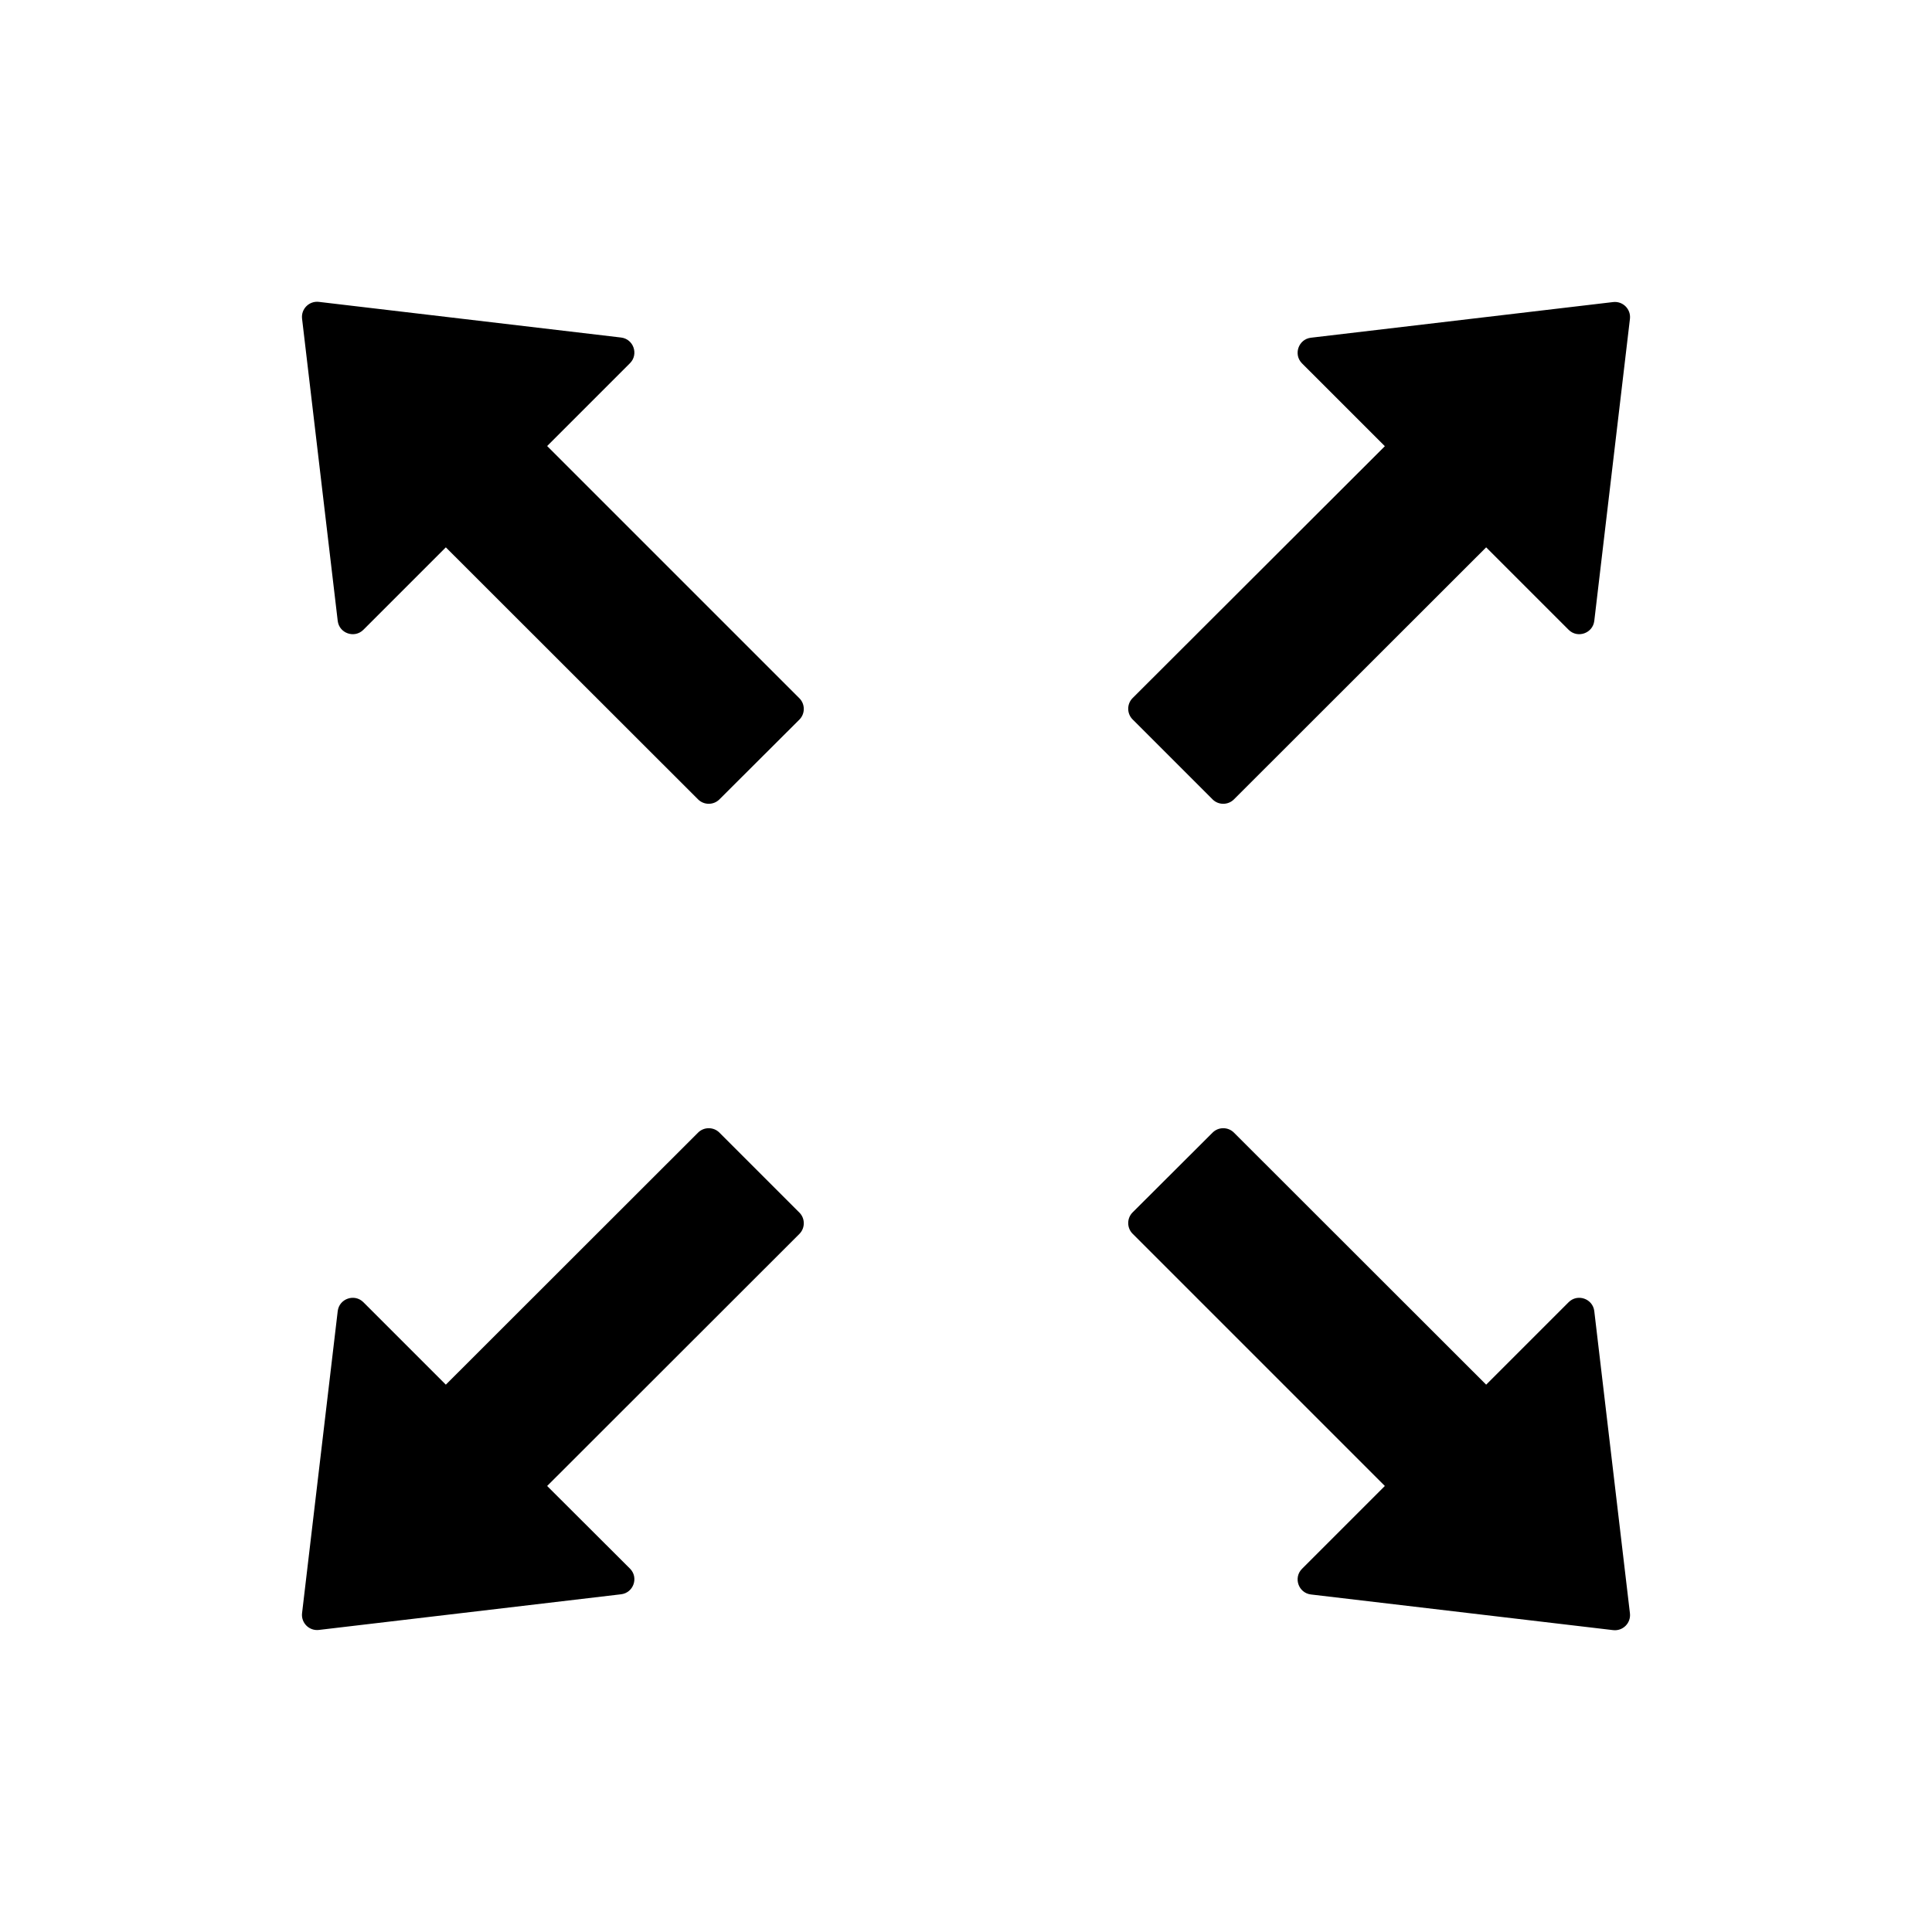
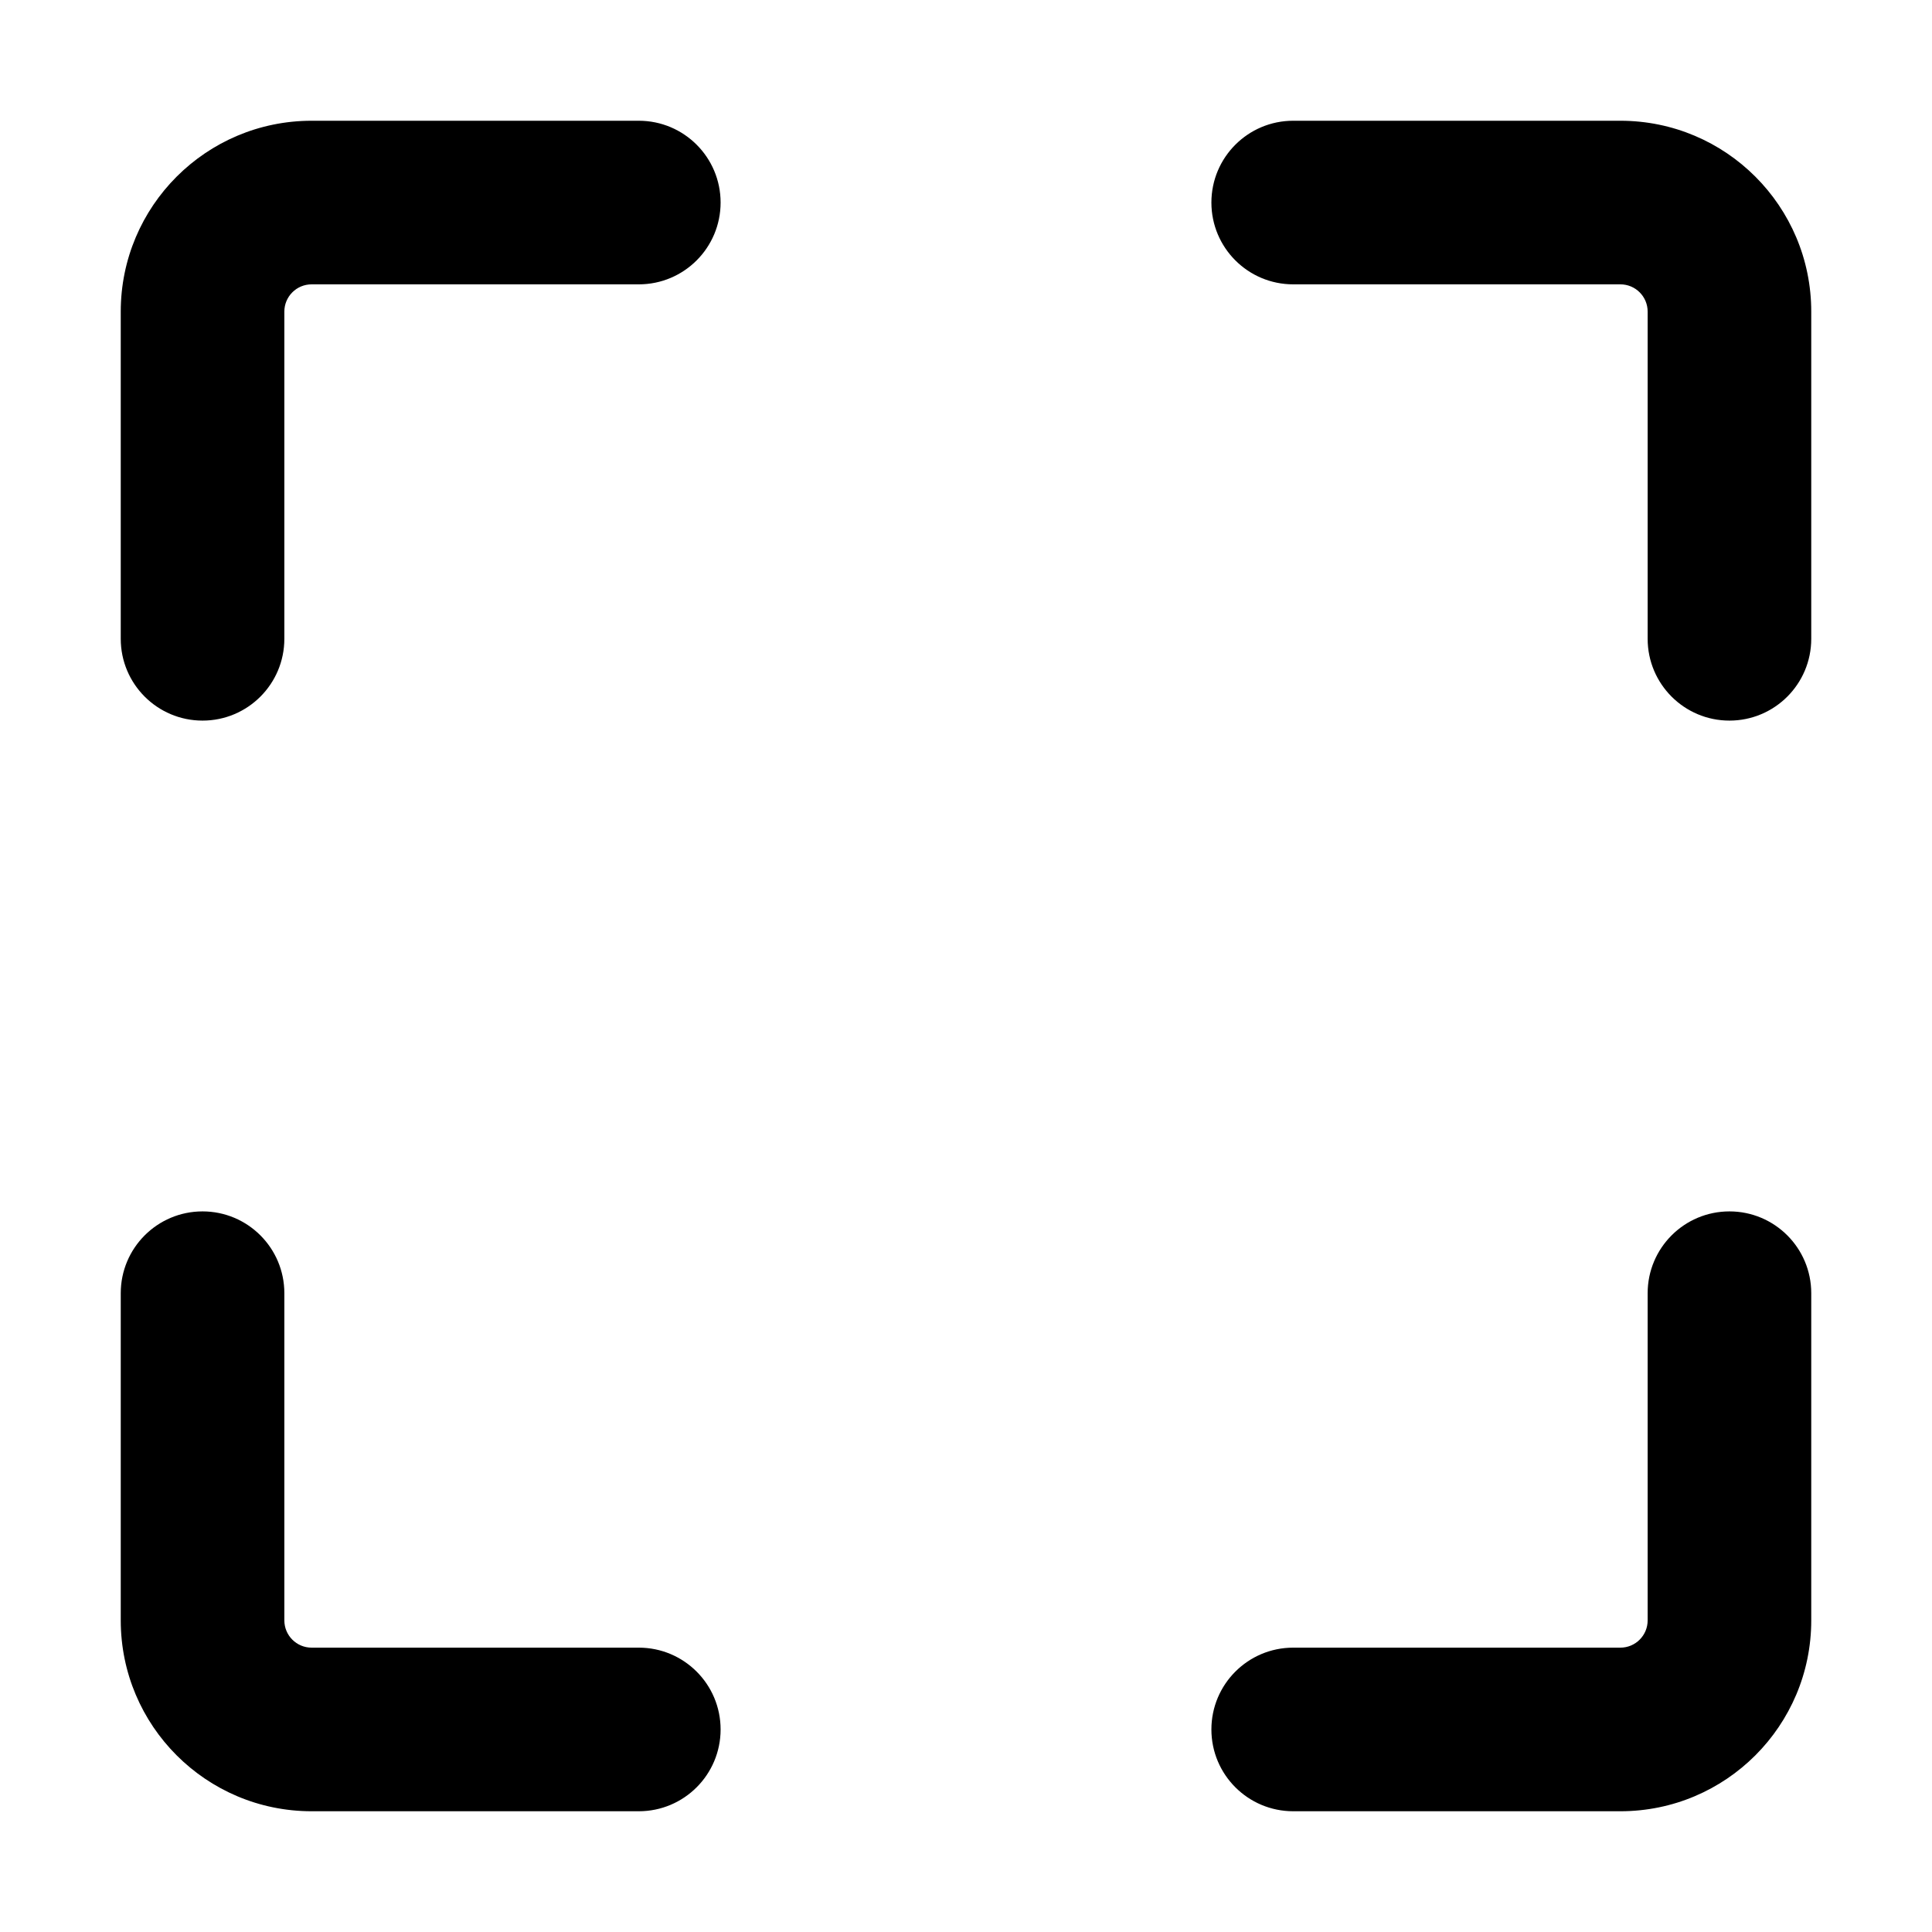
- <svg xmlns="http://www.w3.org/2000/svg" t="1676740915291" class="icon" viewBox="0 0 1024 1024" version="1.1" p-id="3207" width="200" height="200">
-   <path d="M290 236.4l43.9-43.9c4.7-4.7 1.9-12.8-4.7-13.6L169 160c-5.1-0.6-9.5 3.7-8.9 8.9L179 329.1c0.8 6.6 8.9 9.4 13.6 4.7l43.7-43.7L370 423.7c3.1 3.1 8.2 3.1 11.3 0l42.4-42.3c3.1-3.1 3.1-8.2 0-11.3L290 236.4zM642.7 423.7c3.1 3.1 8.2 3.1 11.3 0l133.7-133.6 43.7 43.7c4.7 4.7 12.8 1.9 13.6-4.7L863.9 169c0.6-5.1-3.7-9.5-8.9-8.9L694.8 179c-6.6 0.8-9.4 8.9-4.7 13.6l43.9 43.9L600.3 370c-3.1 3.1-3.1 8.2 0 11.3l42.4 42.4zM845 694.9c-0.8-6.6-8.9-9.4-13.6-4.7l-43.7 43.7L654 600.3c-3.1-3.1-8.2-3.1-11.3 0l-42.4 42.3c-3.1 3.1-3.1 8.2 0 11.3L734 787.6l-43.9 43.9c-4.7 4.7-1.9 12.8 4.7 13.6L855 864c5.1 0.6 9.5-3.7 8.9-8.9L845 694.9zM381.3 600.3c-3.1-3.1-8.2-3.1-11.3 0L236.3 733.9l-43.7-43.7c-4.7-4.7-12.8-1.9-13.6 4.7L160.1 855c-0.6 5.1 3.7 9.5 8.9 8.9L329.2 845c6.6-0.8 9.4-8.9 4.7-13.6L290 787.6 423.7 654c3.1-3.1 3.1-8.2 0-11.3l-42.4-42.4z" p-id="3208" />
+ <svg xmlns="http://www.w3.org/2000/svg" t="1748188086803" class="icon" viewBox="0 0 1024 1024" version="1.1" p-id="12826" width="200" height="200">
+   <path d="M916.645 642.065c23.944 0 43.355 19.41 43.355 43.354v173.42C960 914.709 914.709 960 858.839 960h-173.42c-23.944 0-43.354-19.41-43.354-43.355 0-23.944 19.41-43.355 43.354-43.355h173.42c7.981 0 14.451-6.47 14.451-14.451v-173.42c0-23.944 19.41-43.354 43.355-43.354z m-809.29 0c23.944 0 43.355 19.41 43.355 43.354v173.42c0 7.981 6.47 14.451 14.451 14.451h173.42c23.944 0 43.354 19.41 43.354 43.355 0 23.944-19.41 43.355-43.354 43.355H165.16C109.291 960 64 914.709 64 858.839v-173.42c0-23.944 19.41-43.354 43.355-43.354zM858.839 64C914.709 64 960 109.291 960 165.161v173.42c0 23.944-19.41 43.354-43.355 43.354-23.944 0-43.355-19.41-43.355-43.354V165.16c0-7.981-6.47-14.451-14.451-14.451h-173.42c-23.944 0-43.354-19.41-43.354-43.355 0-23.944 19.41-43.355 43.354-43.355h173.42zM338.58 64c23.944 0 43.354 19.41 43.354 43.355 0 23.944-19.41 43.355-43.354 43.355H165.16c-7.981 0-14.451 6.47-14.451 14.451v173.42c0 23.944-19.41 43.354-43.355 43.354-23.944 0-43.355-19.41-43.355-43.354V165.16C64 109.291 109.291 64 165.161 64h173.42z" p-id="12827" />
</svg>
